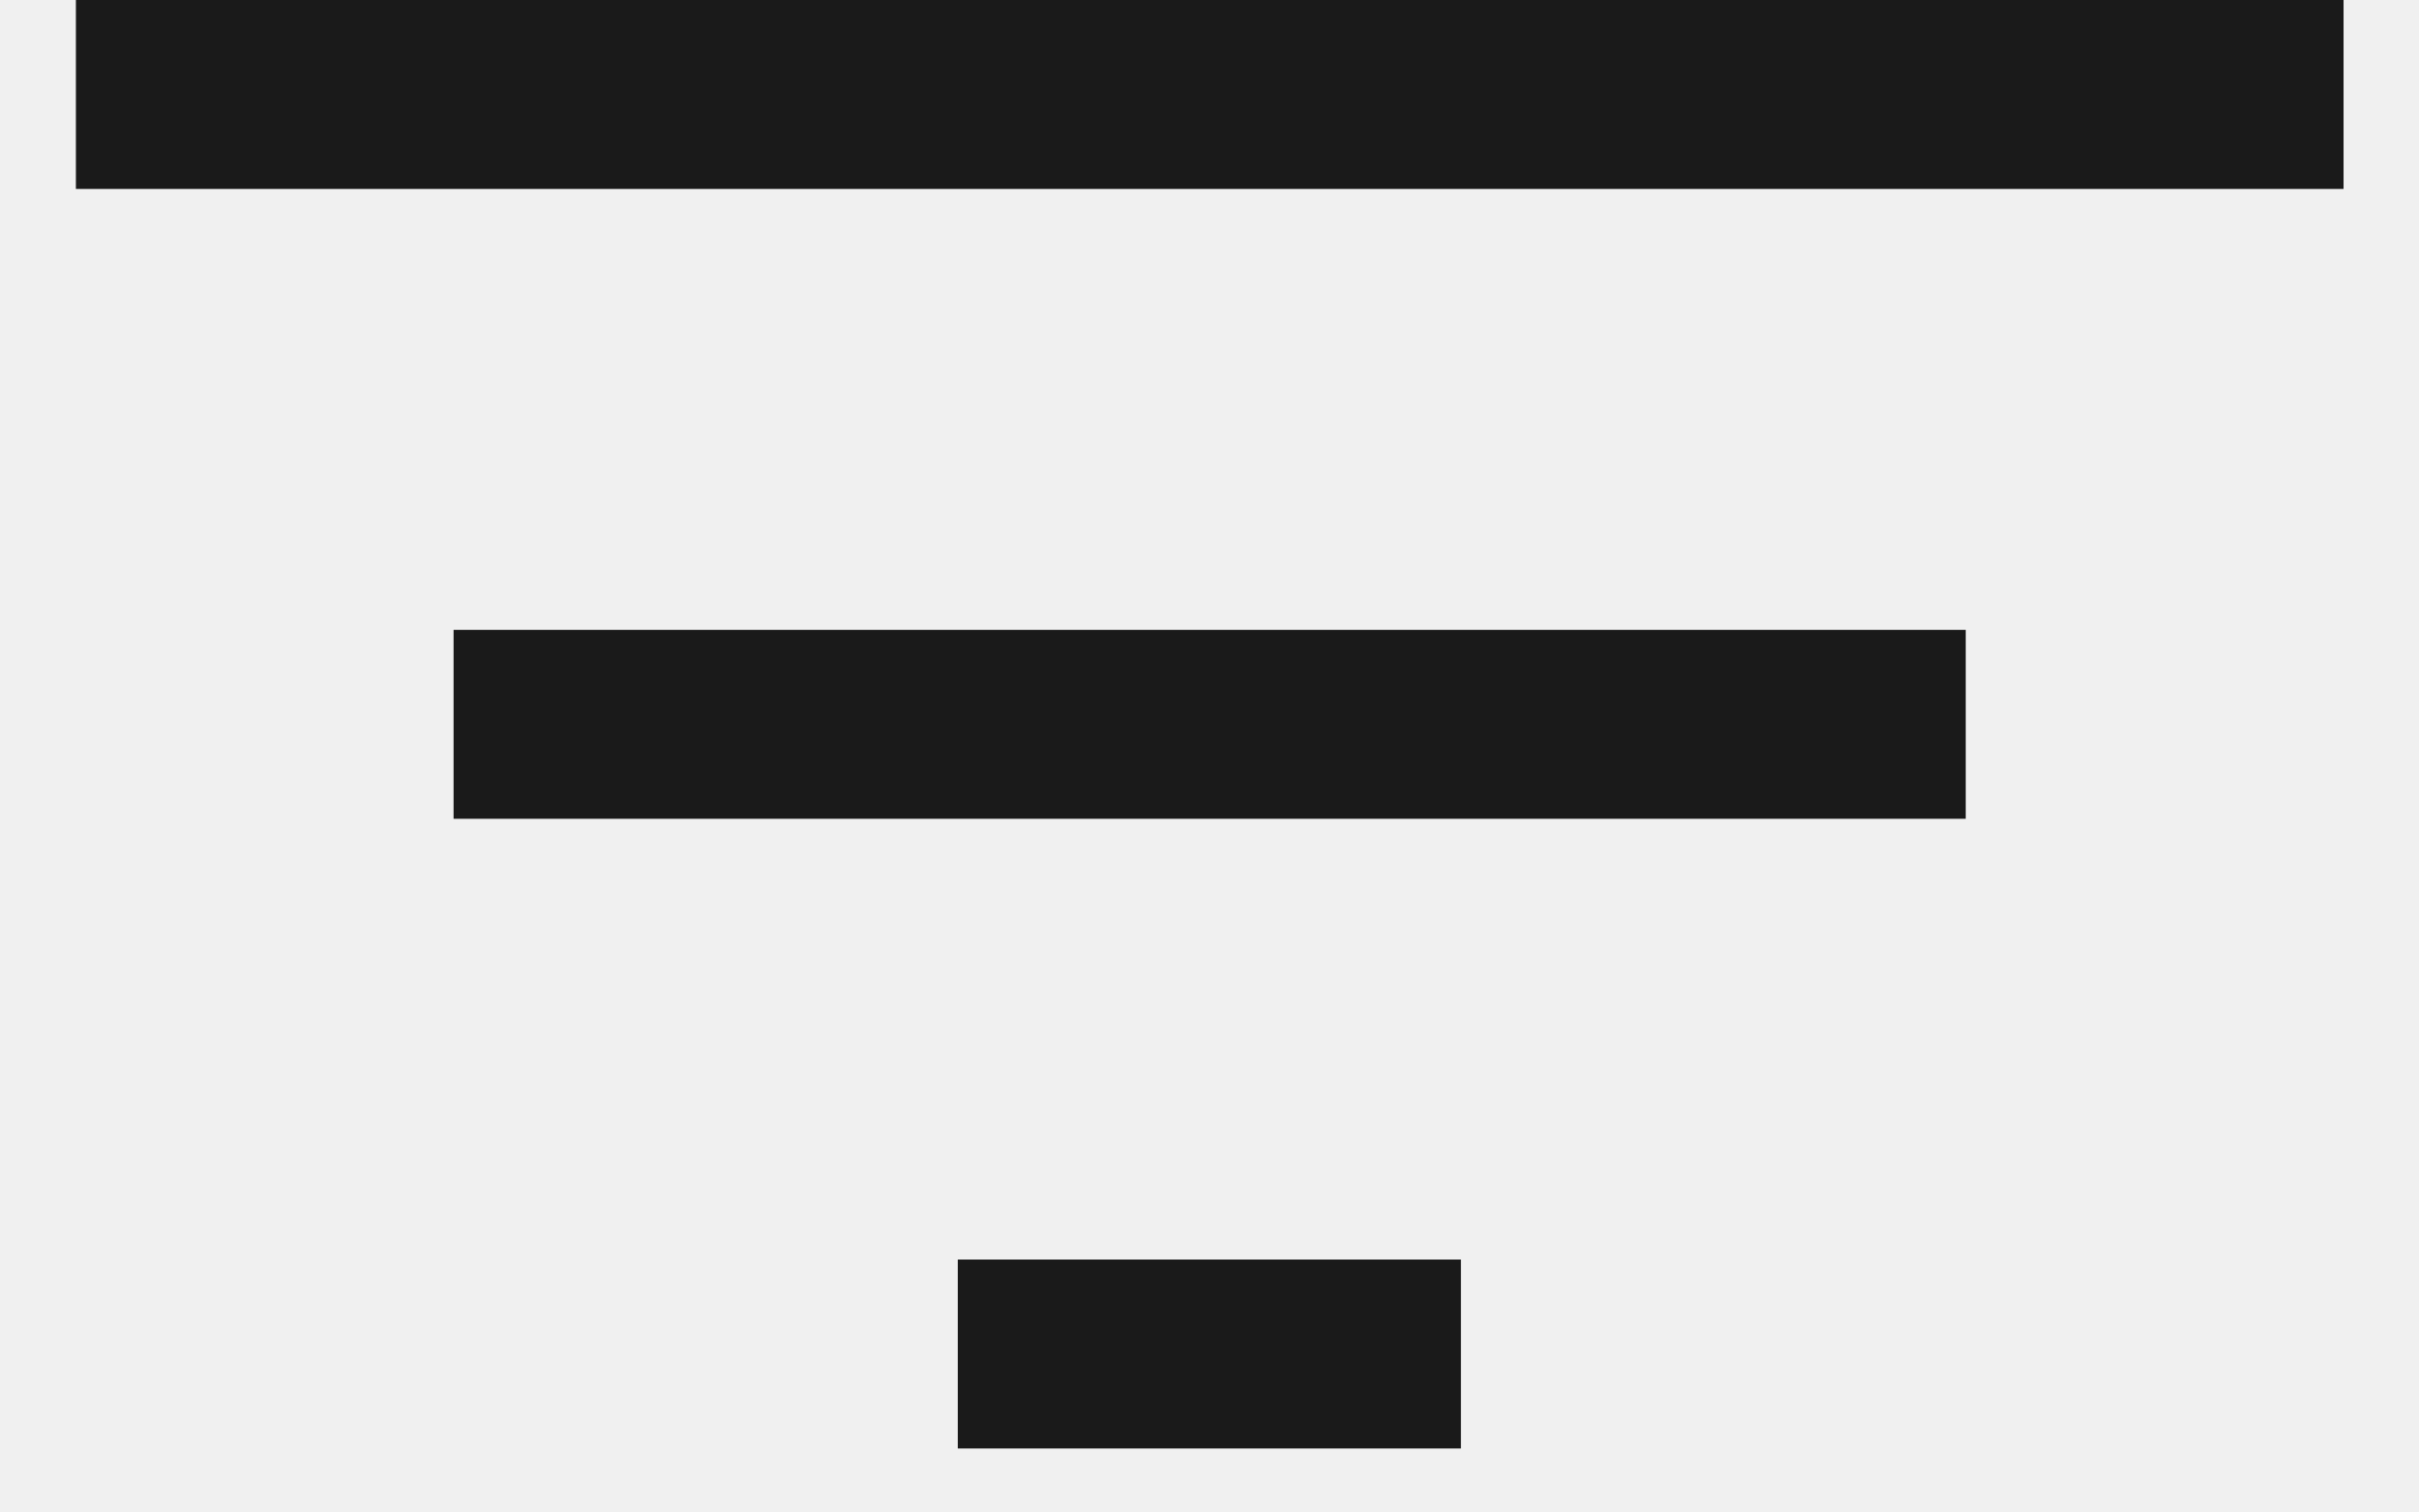
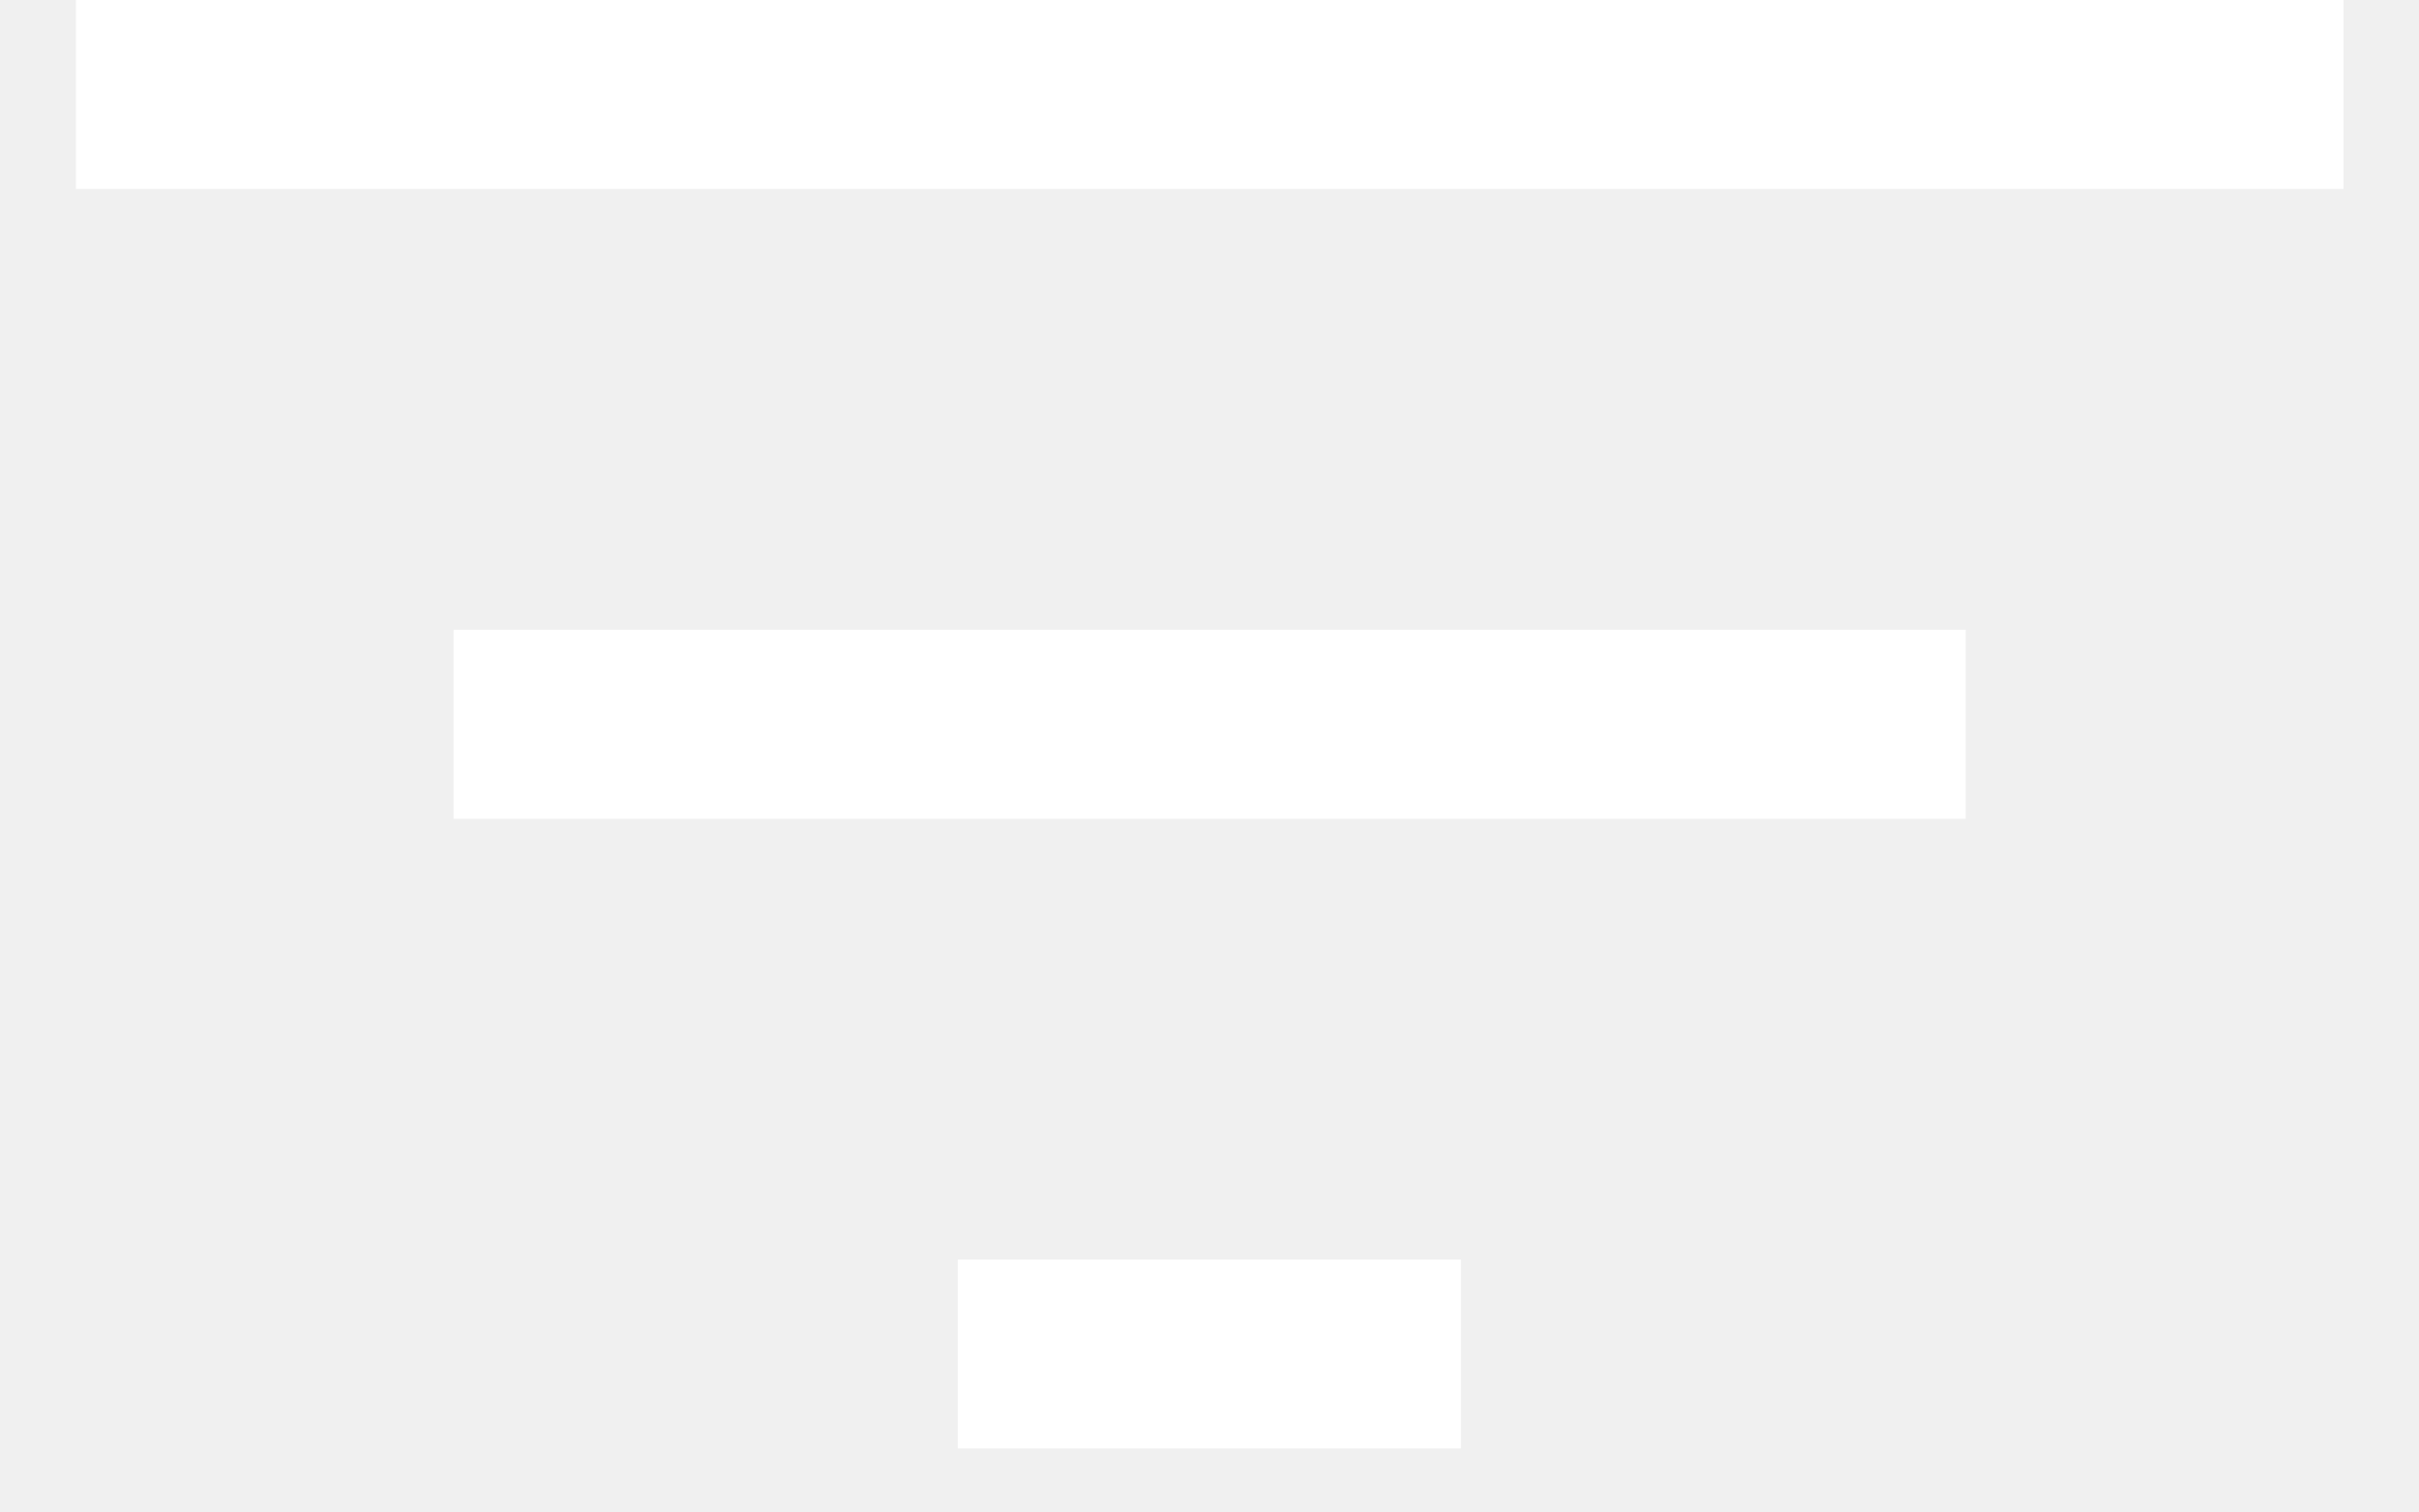
- <svg xmlns="http://www.w3.org/2000/svg" width="16" height="10" viewBox="0 0 16 10" fill="none">
-   <path fill-rule="evenodd" clip-rule="evenodd" d="M15.501 0V1.25H0.502V0H15.501ZM13.002 4.167V5.417H3V4.167H13.002ZM9.663 9.583V8.333H6.335V9.583H9.663Z" fill="#1A1A1A" />
+ <svg xmlns="http://www.w3.org/2000/svg" width="16" height="10" viewBox="0 0 16 10">
+   <path fill-rule="evenodd" clip-rule="evenodd" d="M15.501 0V1.25H0.502V0H15.501ZM13.002 4.167V5.417H3V4.167H13.002ZM9.663 9.583V8.333H6.335V9.583H9.663Z" fill="white" />
</svg>
